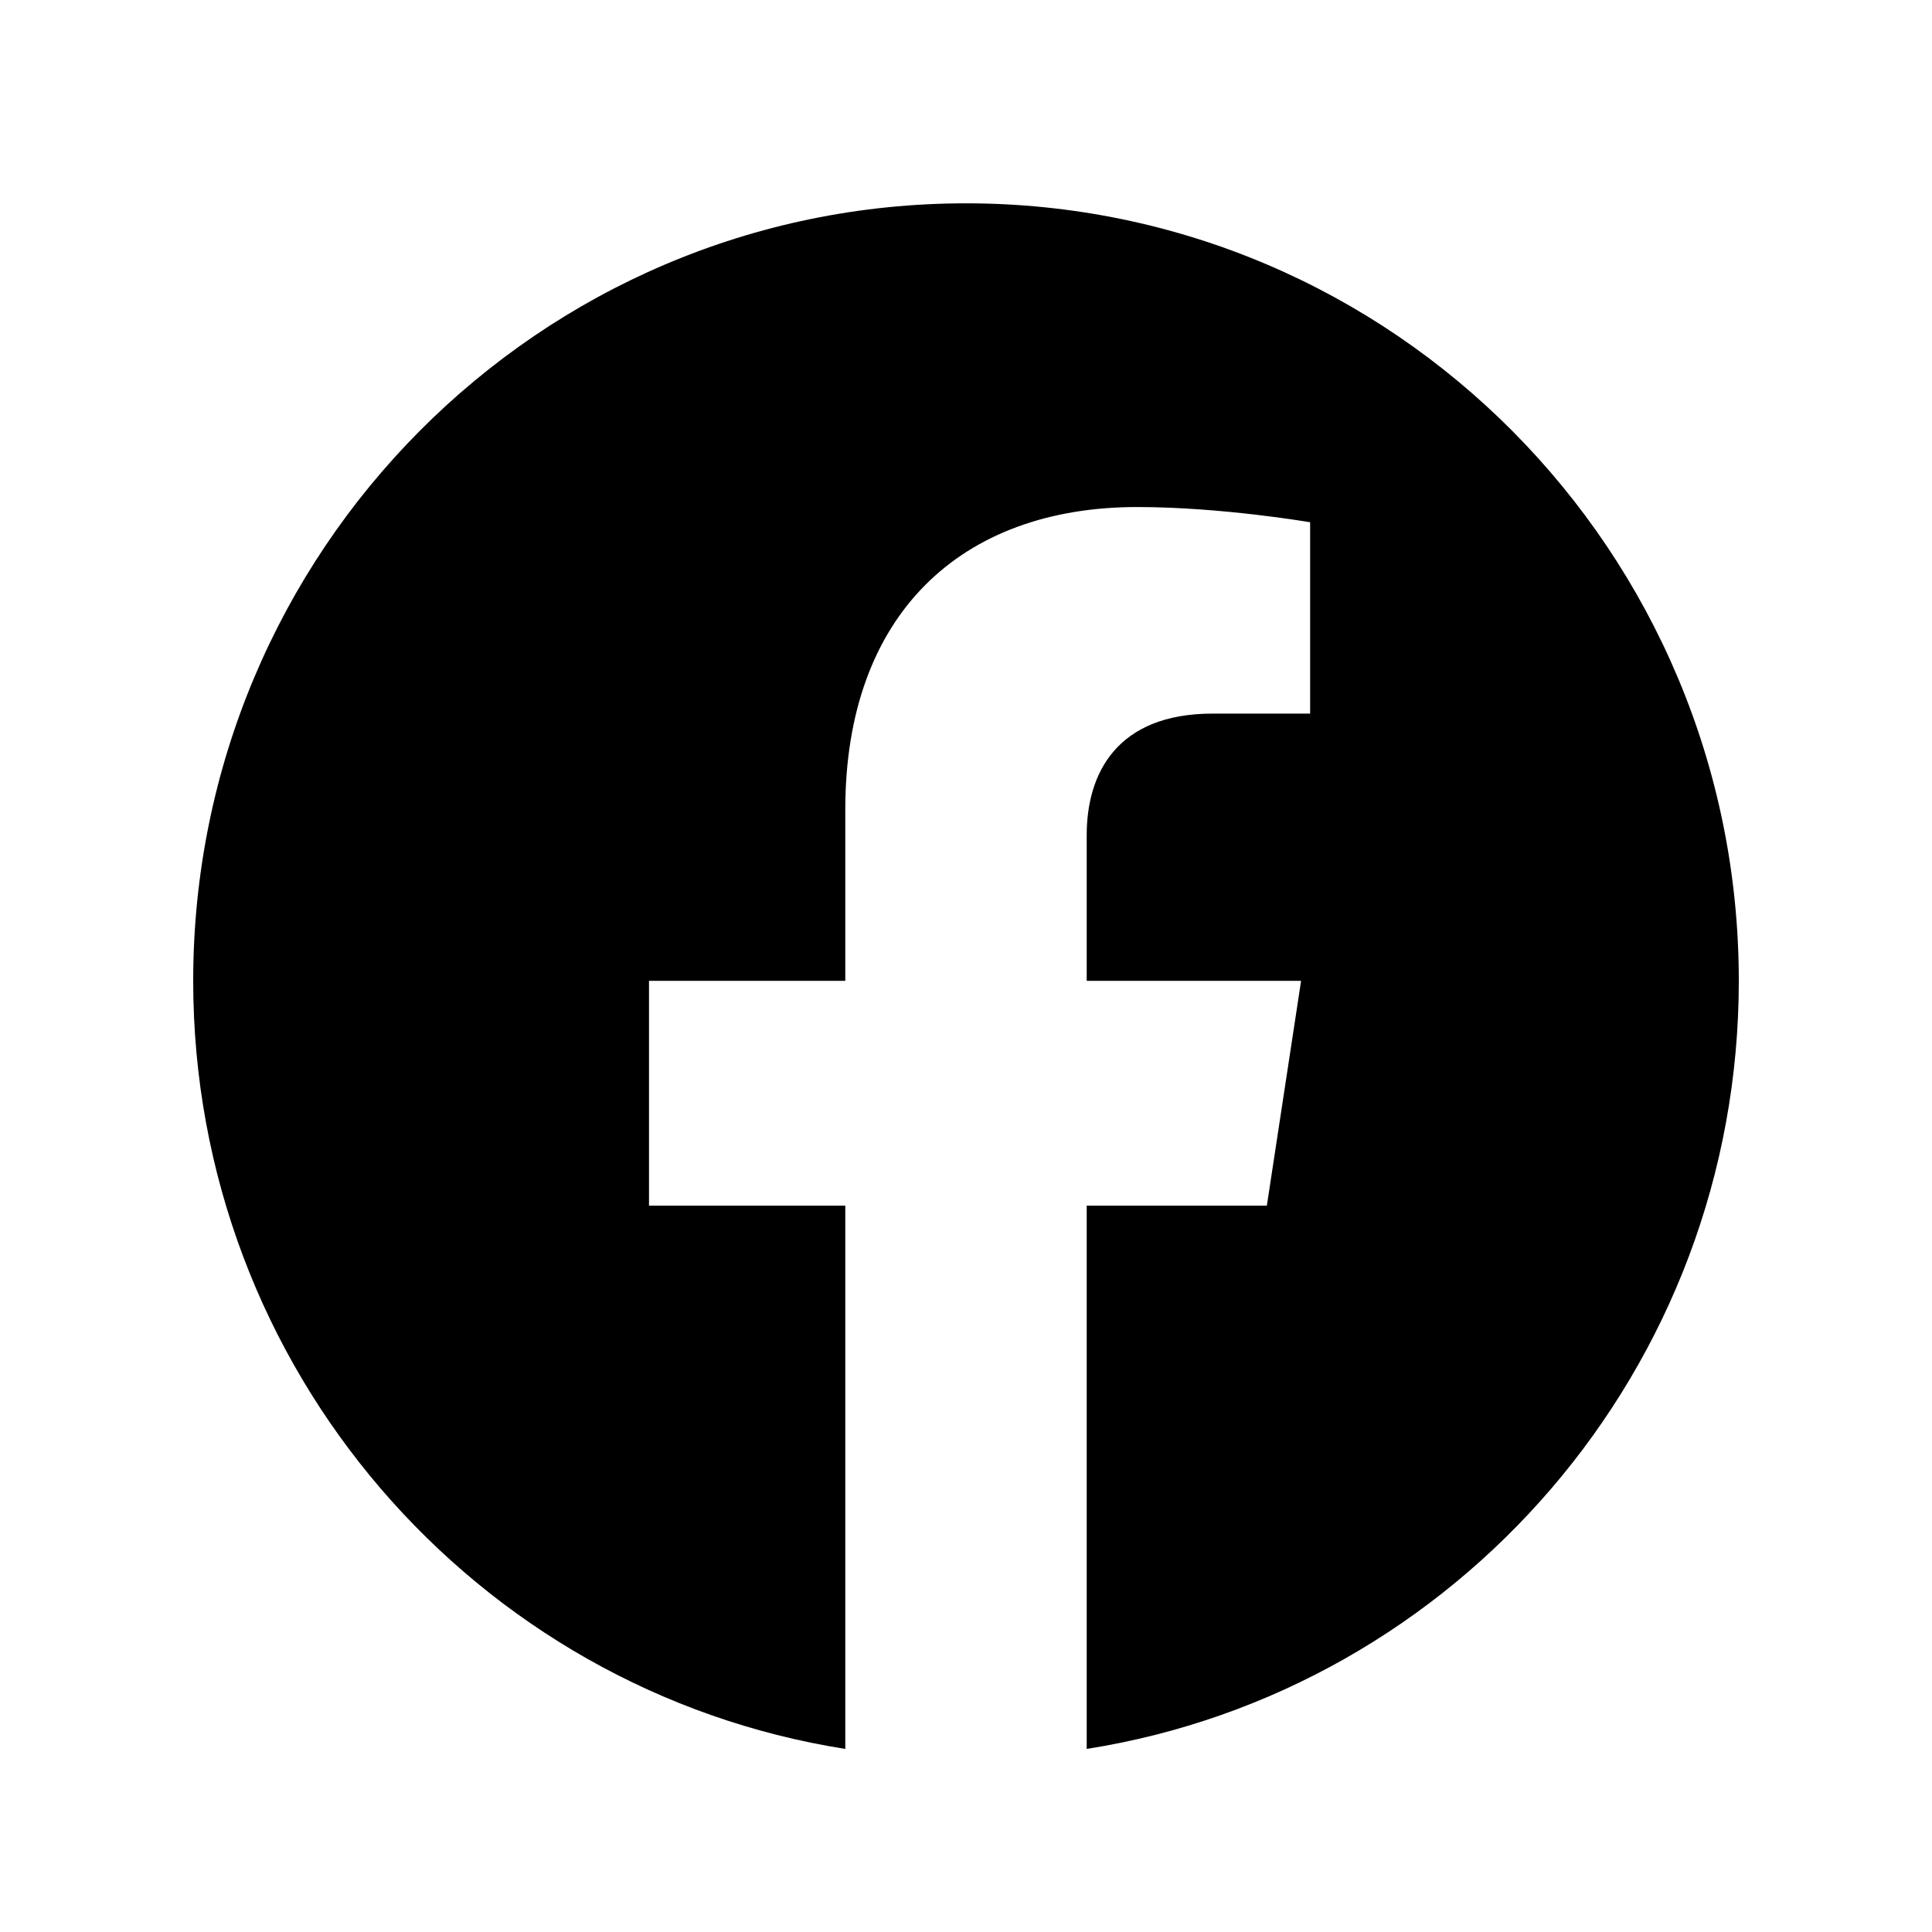
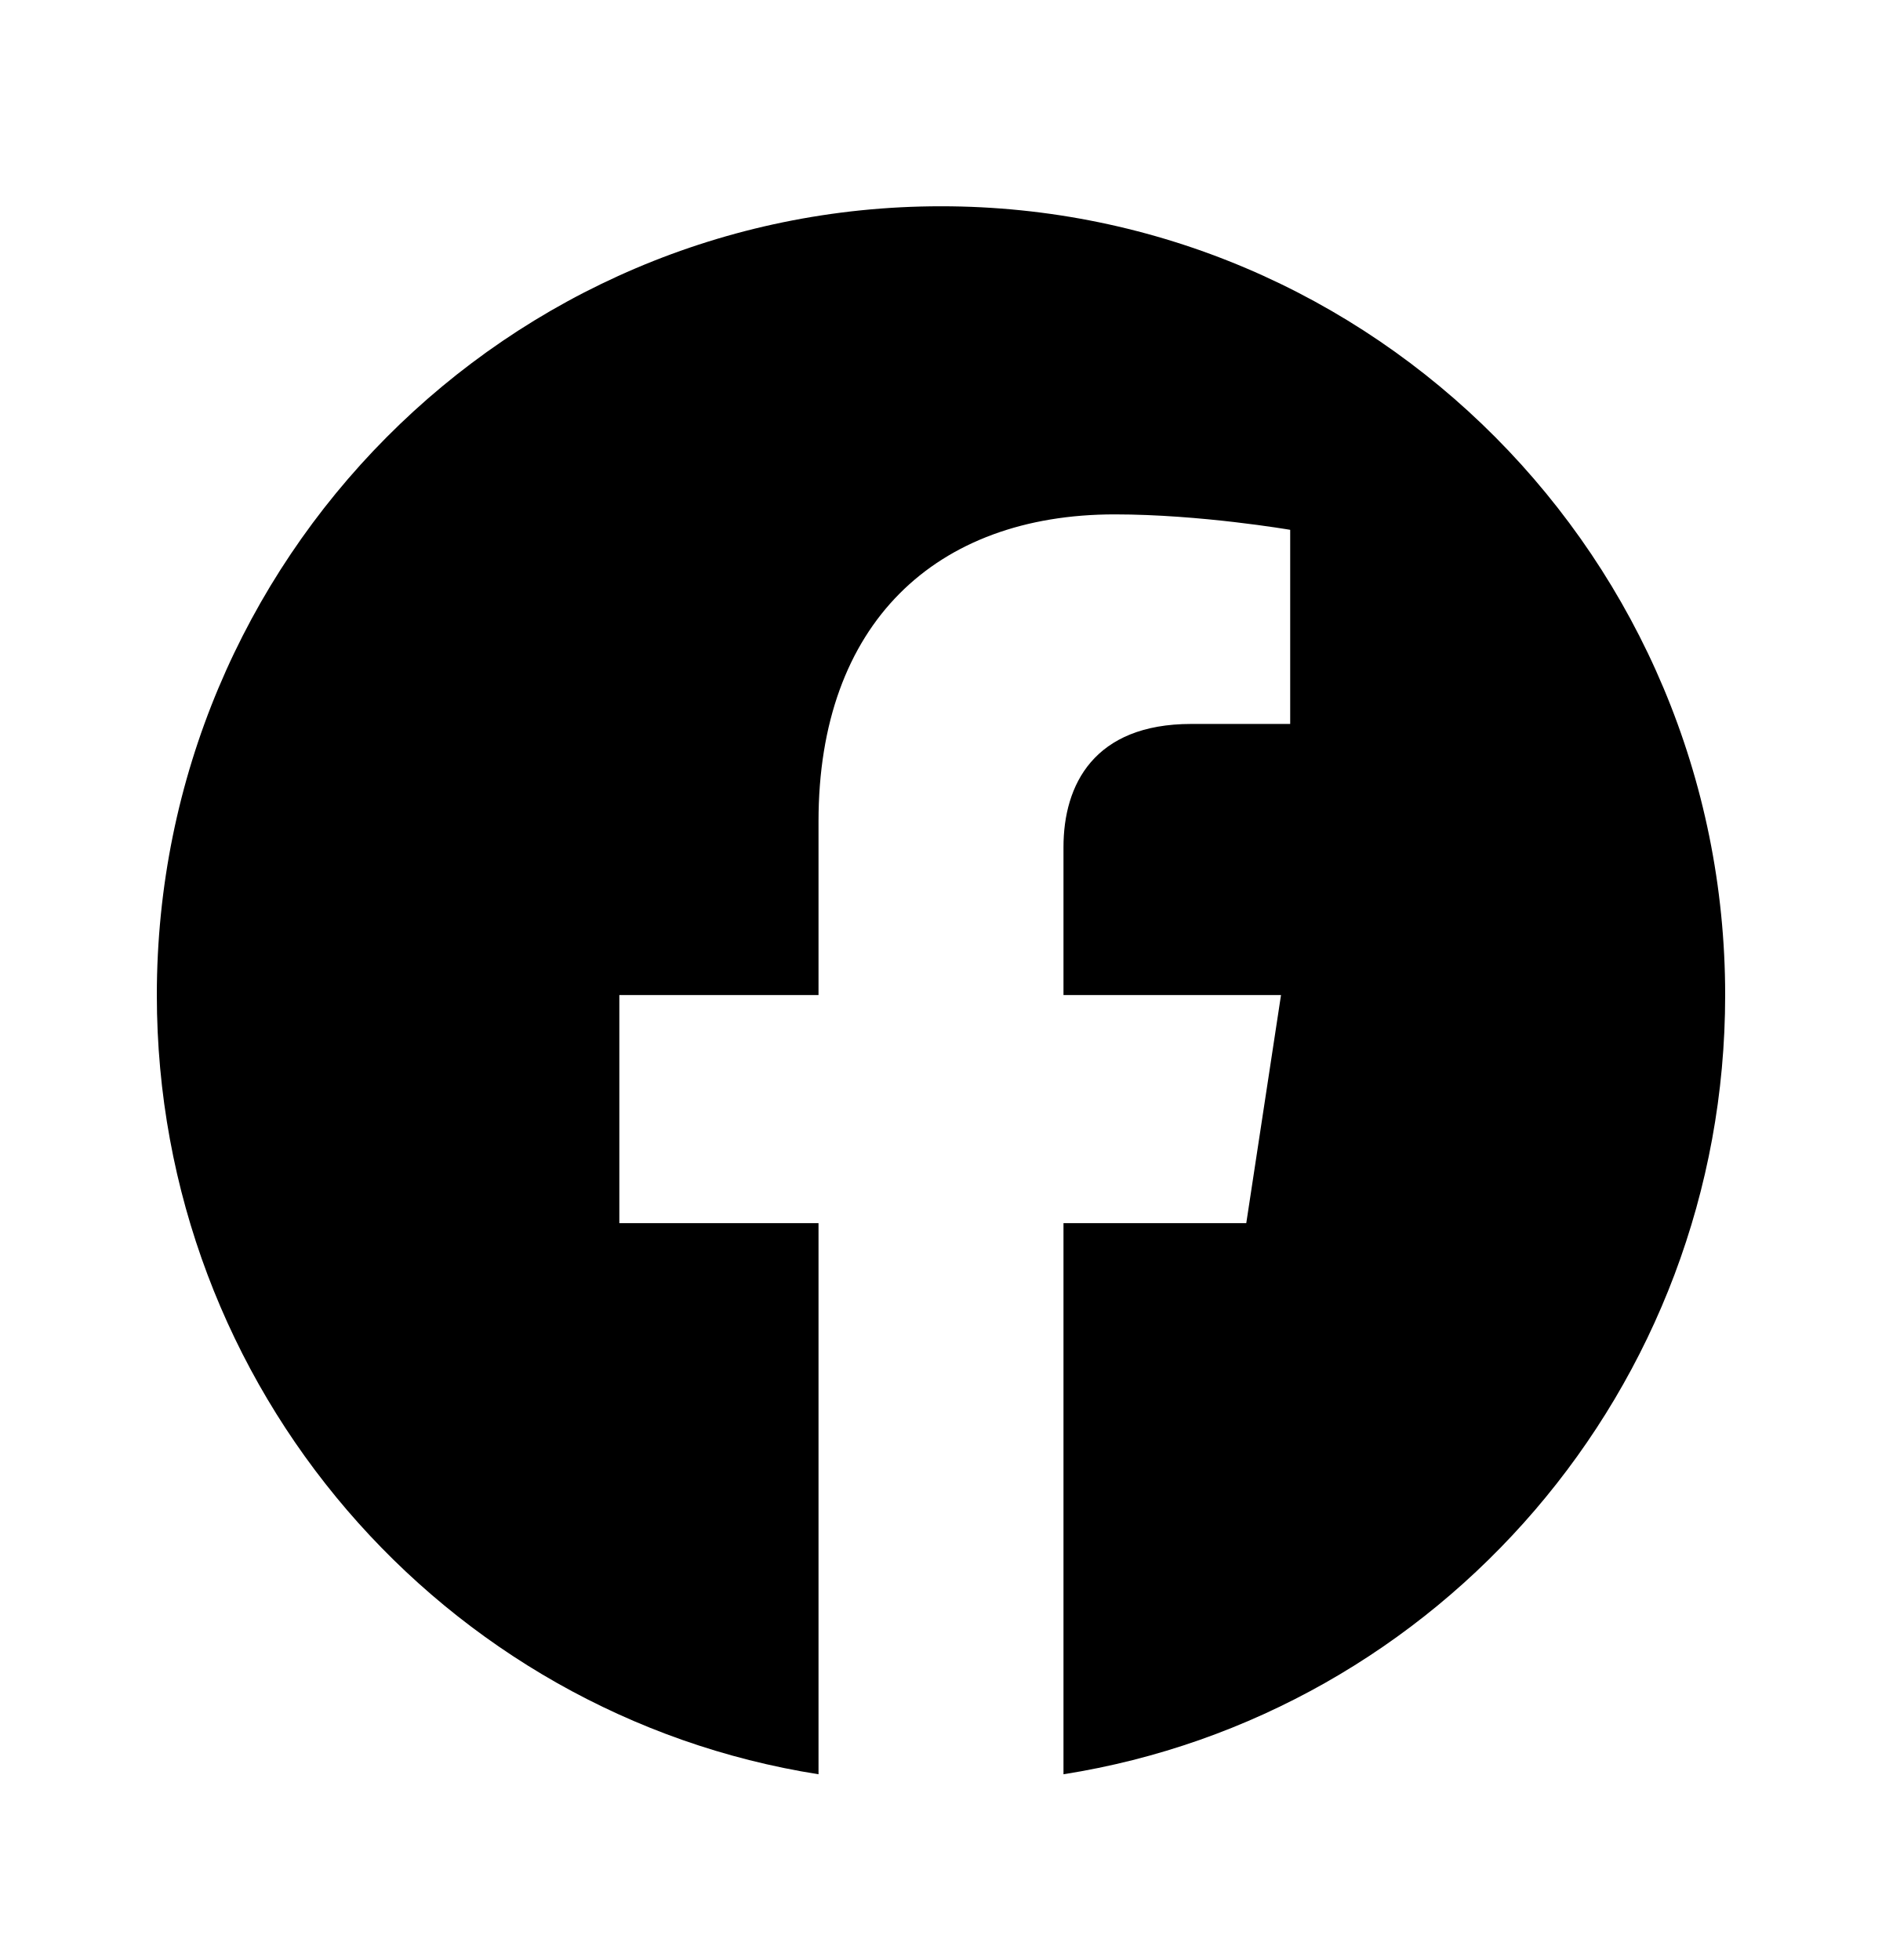
- <svg xmlns="http://www.w3.org/2000/svg" width="25" height="25" viewBox="0 0 25 25" fill="none">
-   <path d="M22.5 12.692C22.5 7.136 18.023 2.631 12.5 2.631C6.977 2.631 2.5 7.136 2.5 12.692C2.5 17.714 6.157 21.877 10.938 22.631V15.601H8.398V12.692H10.938V10.476C10.938 7.954 12.431 6.561 14.715 6.561C15.809 6.561 16.953 6.758 16.953 6.758V9.234H15.692C14.45 9.234 14.062 10.01 14.062 10.805V12.692H16.836L16.393 15.601H14.062V22.631C18.843 21.877 22.5 17.714 22.5 12.692Z" fill="black" />
+ <svg xmlns="http://www.w3.org/2000/svg" width="24" height="25" viewBox="0 0 24 25" fill="none">
+   <path d="M22 12.692C22 7.136 17.523 2.631 12 2.631C6.477 2.631 2 7.136 2 12.692C2 17.714 5.657 21.877 10.438 22.631V15.601H7.898V12.692H10.438V10.476C10.438 7.954 11.931 6.561 14.215 6.561C15.309 6.561 16.453 6.758 16.453 6.758V9.234H15.192C13.95 9.234 13.562 10.01 13.562 10.805V12.692H16.336L15.893 15.601H13.562V22.631C18.343 21.877 22 17.714 22 12.692Z" fill="black" />
</svg>
